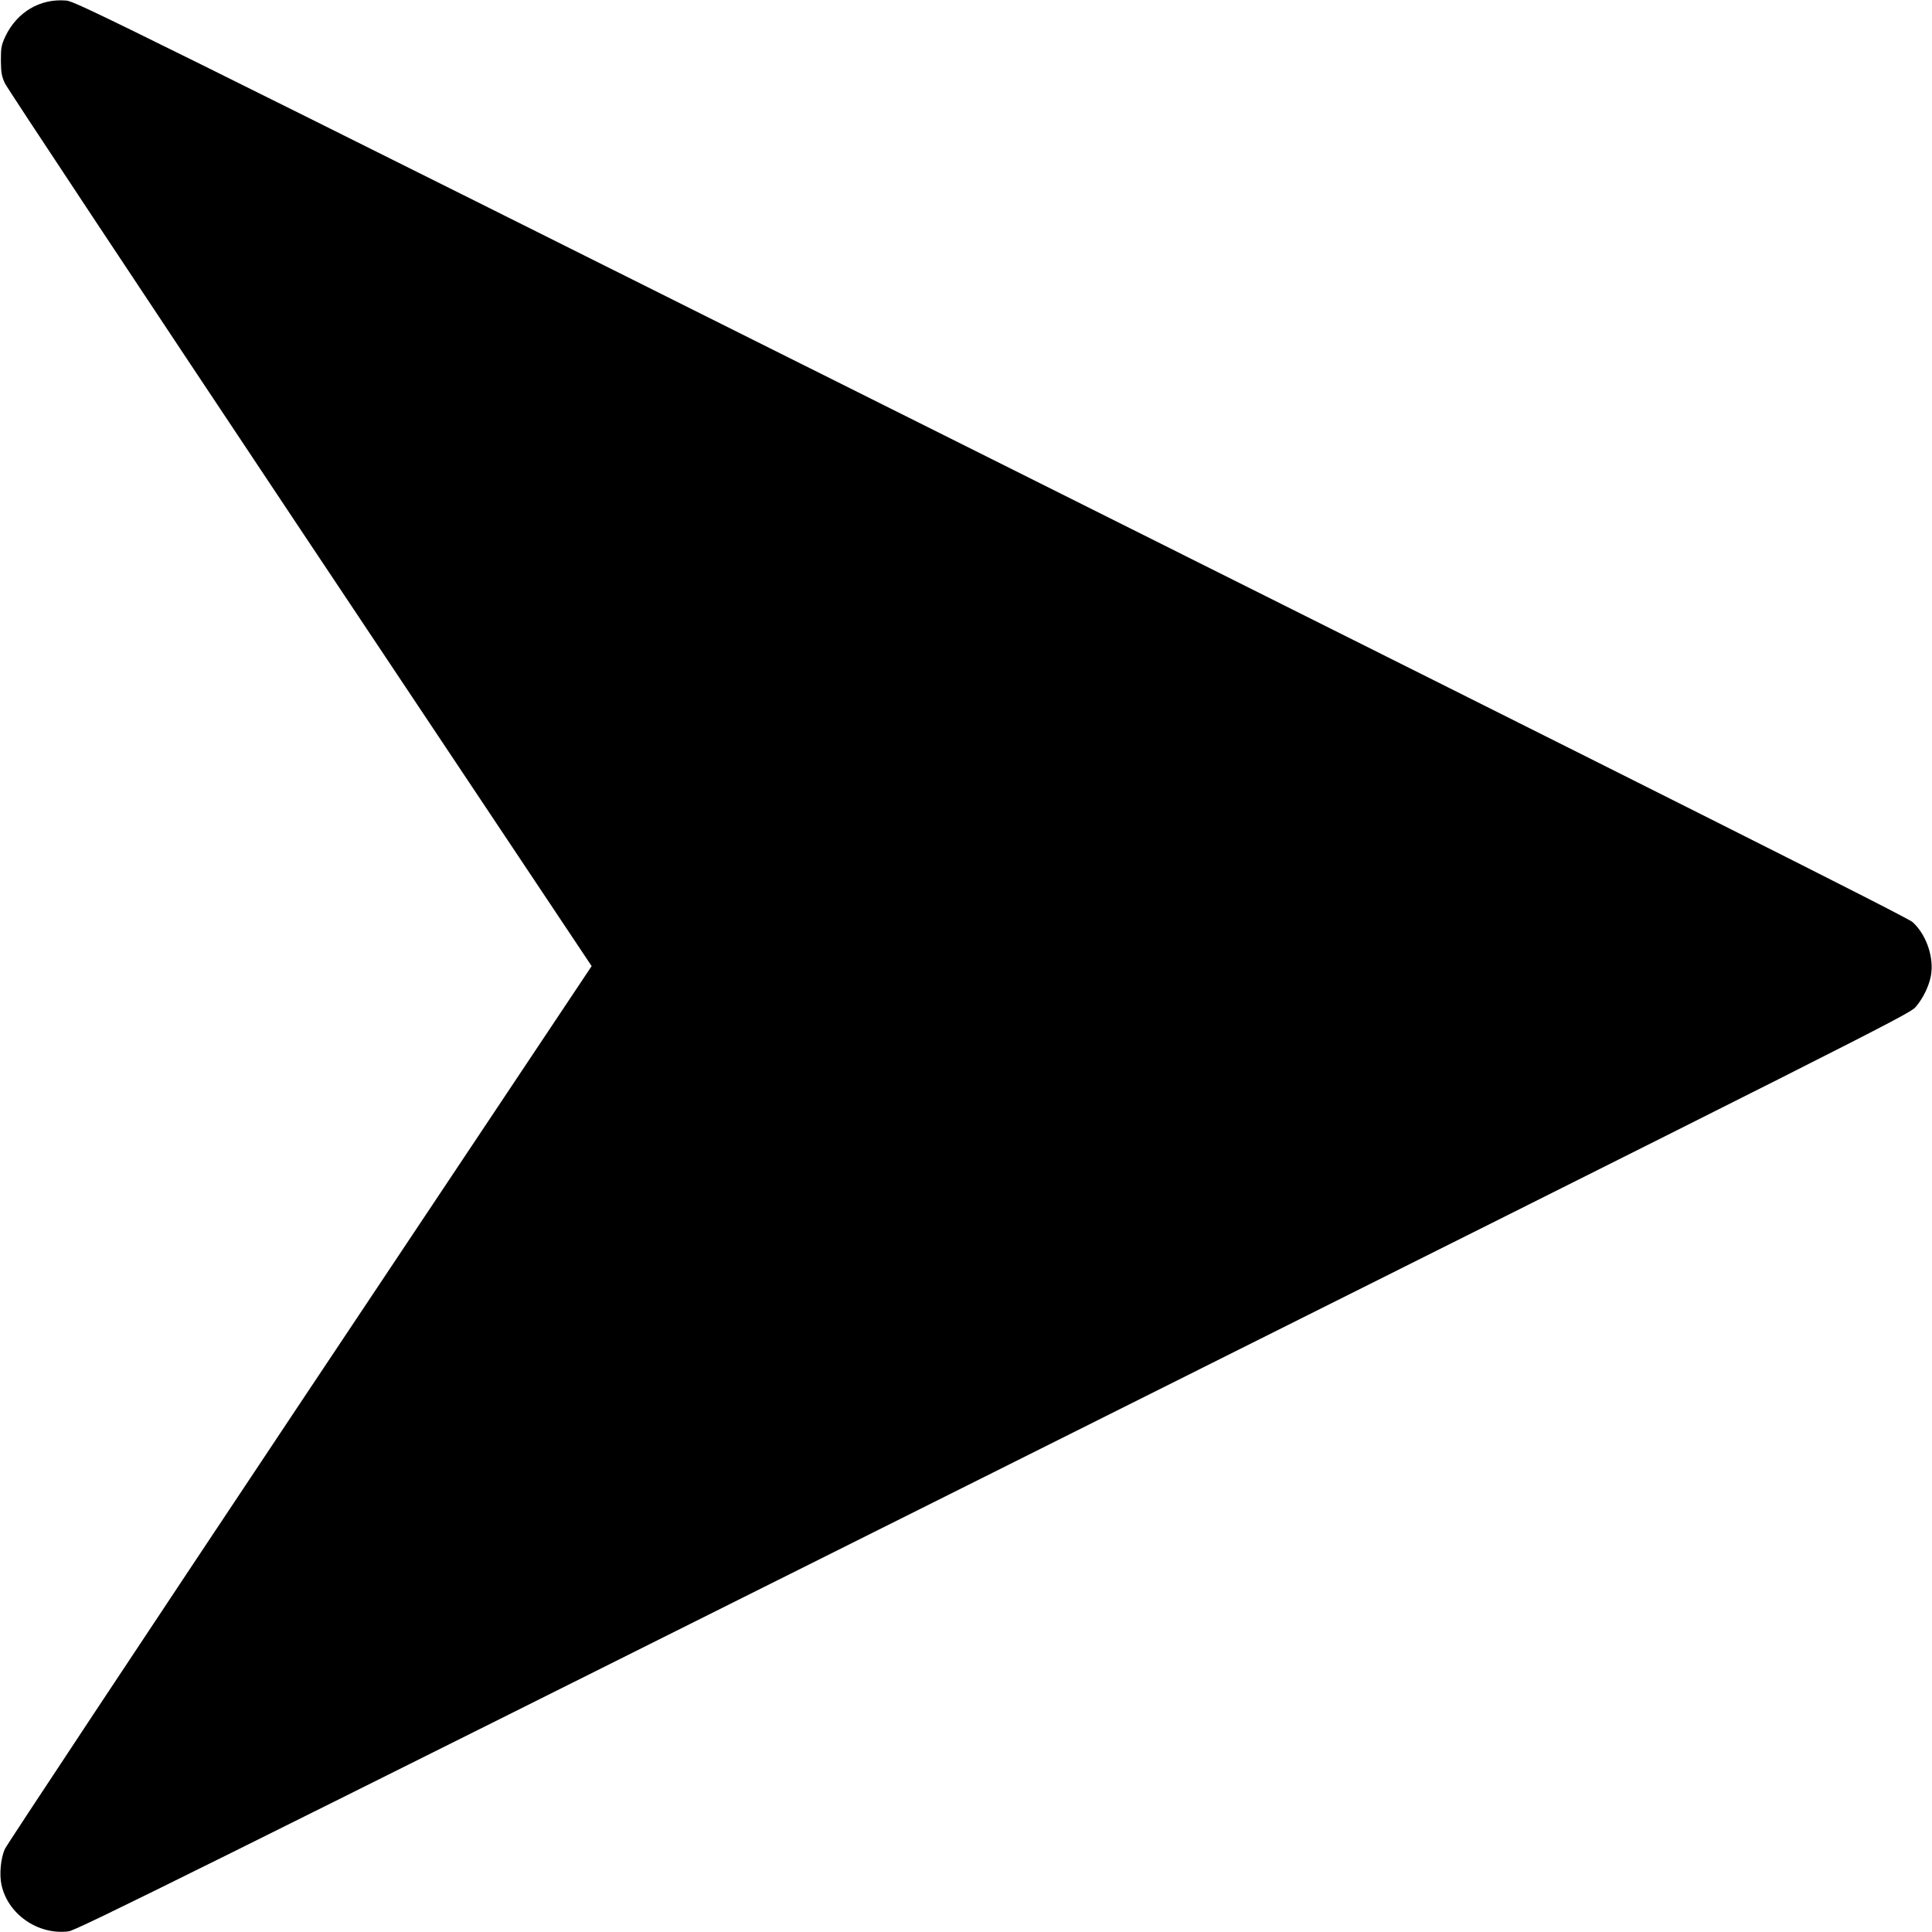
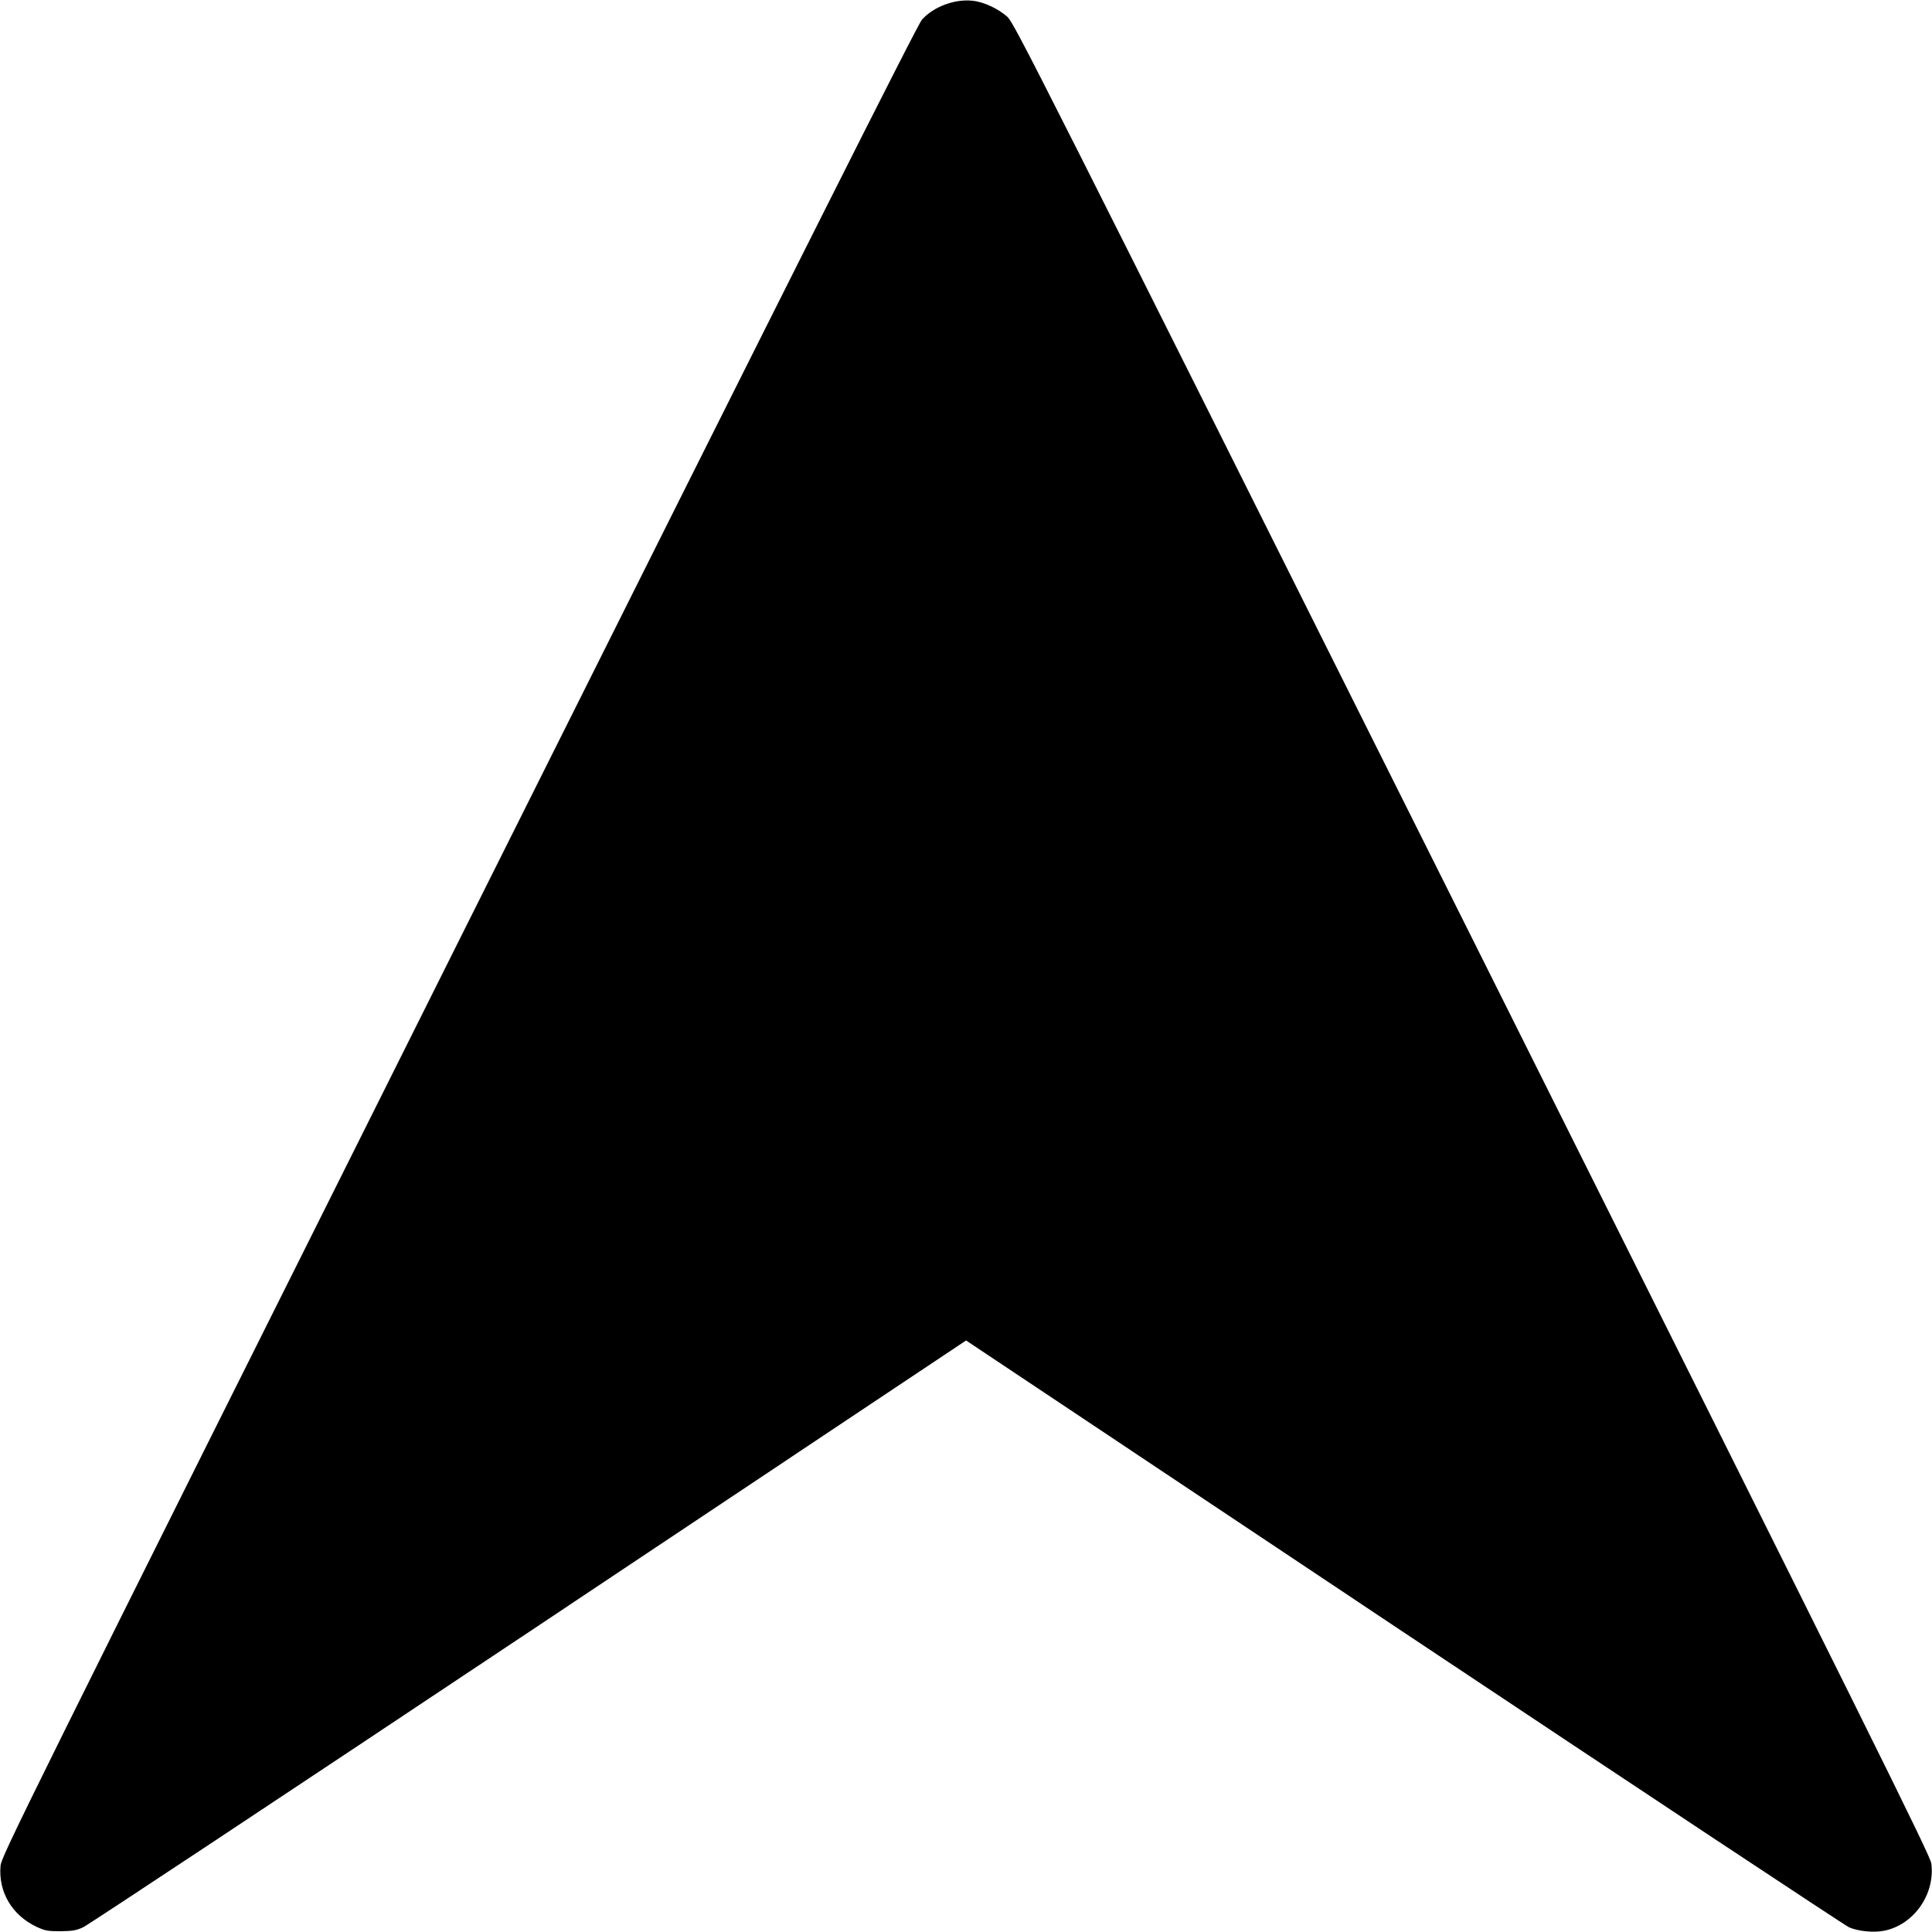
<svg xmlns="http://www.w3.org/2000/svg" version="1.1" id="Layer_1" x="0px" y="0px" viewBox="0 0 1280 1280" style="enable-background:new 0 0 1280 1280;" xml:space="preserve">
  <g transform="translate(0,1280) scale(0.1,-0.1)">
-     <path d="M9.8,313.3c41-195,242-335,445-309c51,6,811,383,6125,3040c5801,2901,6069,3036,6110,3082c54,61,99,157,106,231   c13,118-40,258-125,334c-35,31-1508,771-6106,3070c-5849,2924-6062,3029-6126,3035c-173,15-326-76-403-237c-27-59-30-74-30-160   c1-79,5-104,26-150c13-30,894-1359,1956-2953l1932-2897l-1932-2897c-1062-1594-1942-2923-1956-2953C4.8,488.3-5.2,381.3,9.8,313.3z   " />
+     <path d="M12486.5,9.1c195,41,335,242,309,445c-6,51-383,811-3040,6125c-2901,5801-3036,6069-3082,6110c-61,54-157,99-231,106   c-118,13-258-40-334-125c-31-35-771-1508-3070-6106c-2924-5849-3029-6062-3035-6126c-15-173,76-326,237-403c59-27,74-30,160-30   c79,1,104,5,150,26c30,13,1359,894,2953,1956l2897,1932l2897-1932c1594-1062,2923-1942,2953-1956   C12311.5,4.1,12418.5-5.9,12486.5,9.1z" />
  </g>
</svg>
